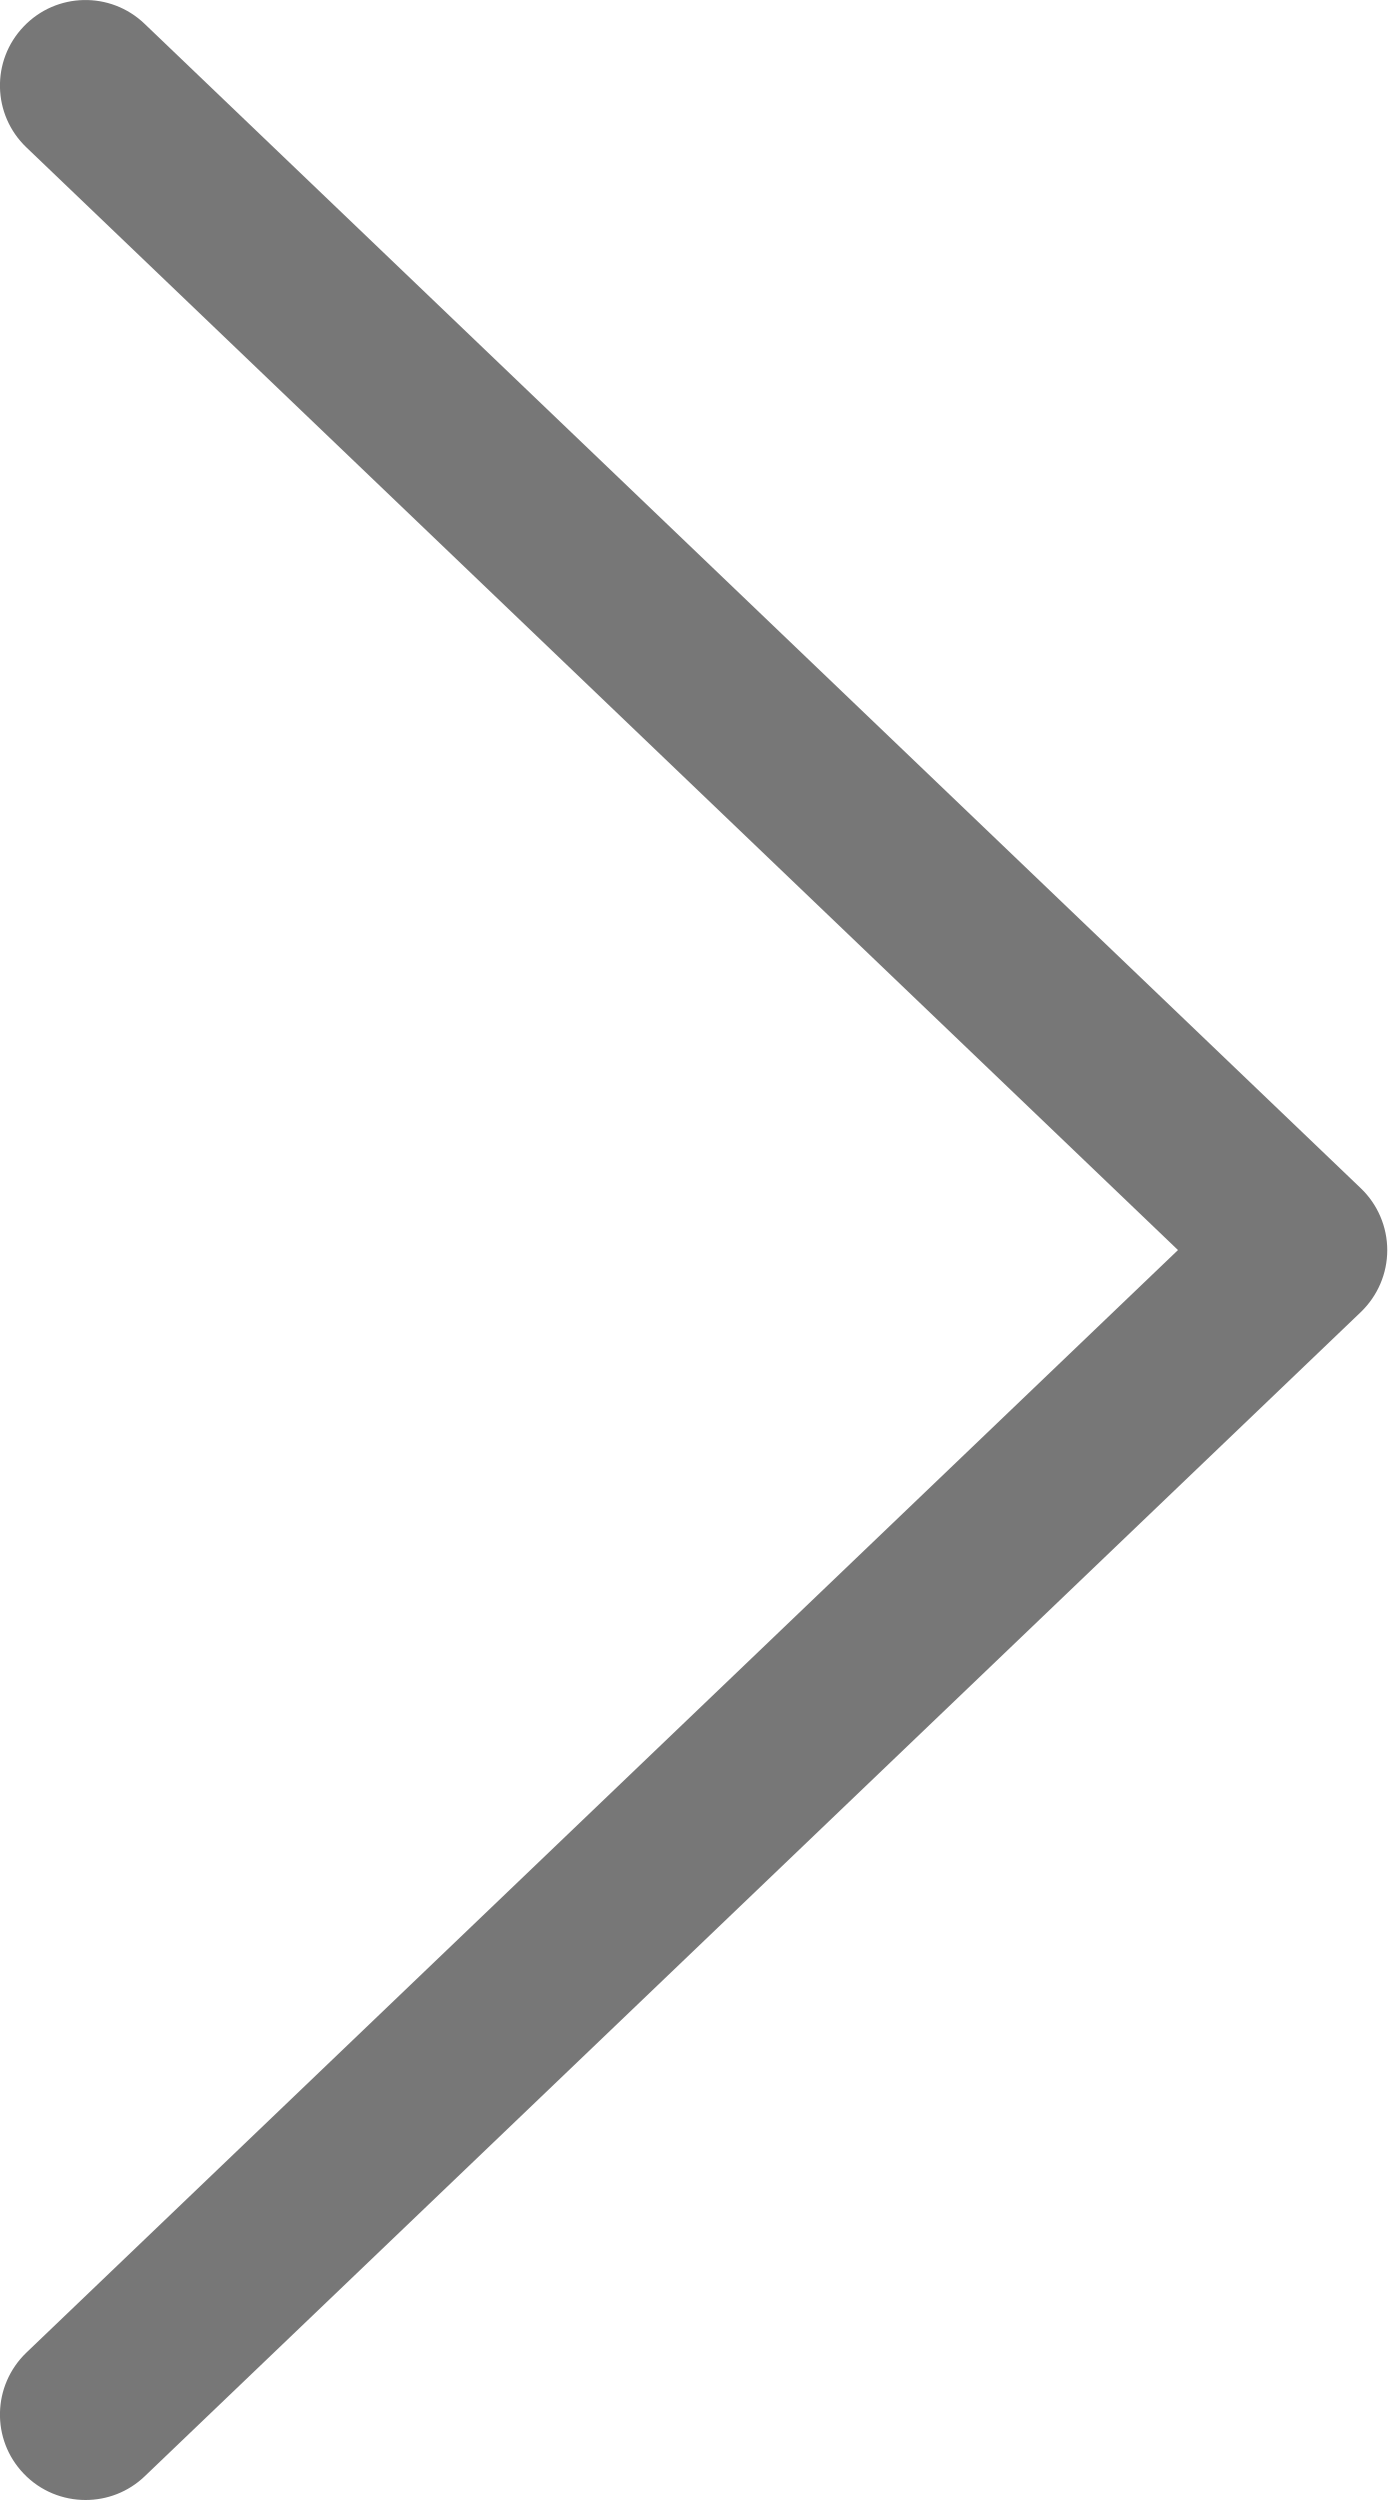
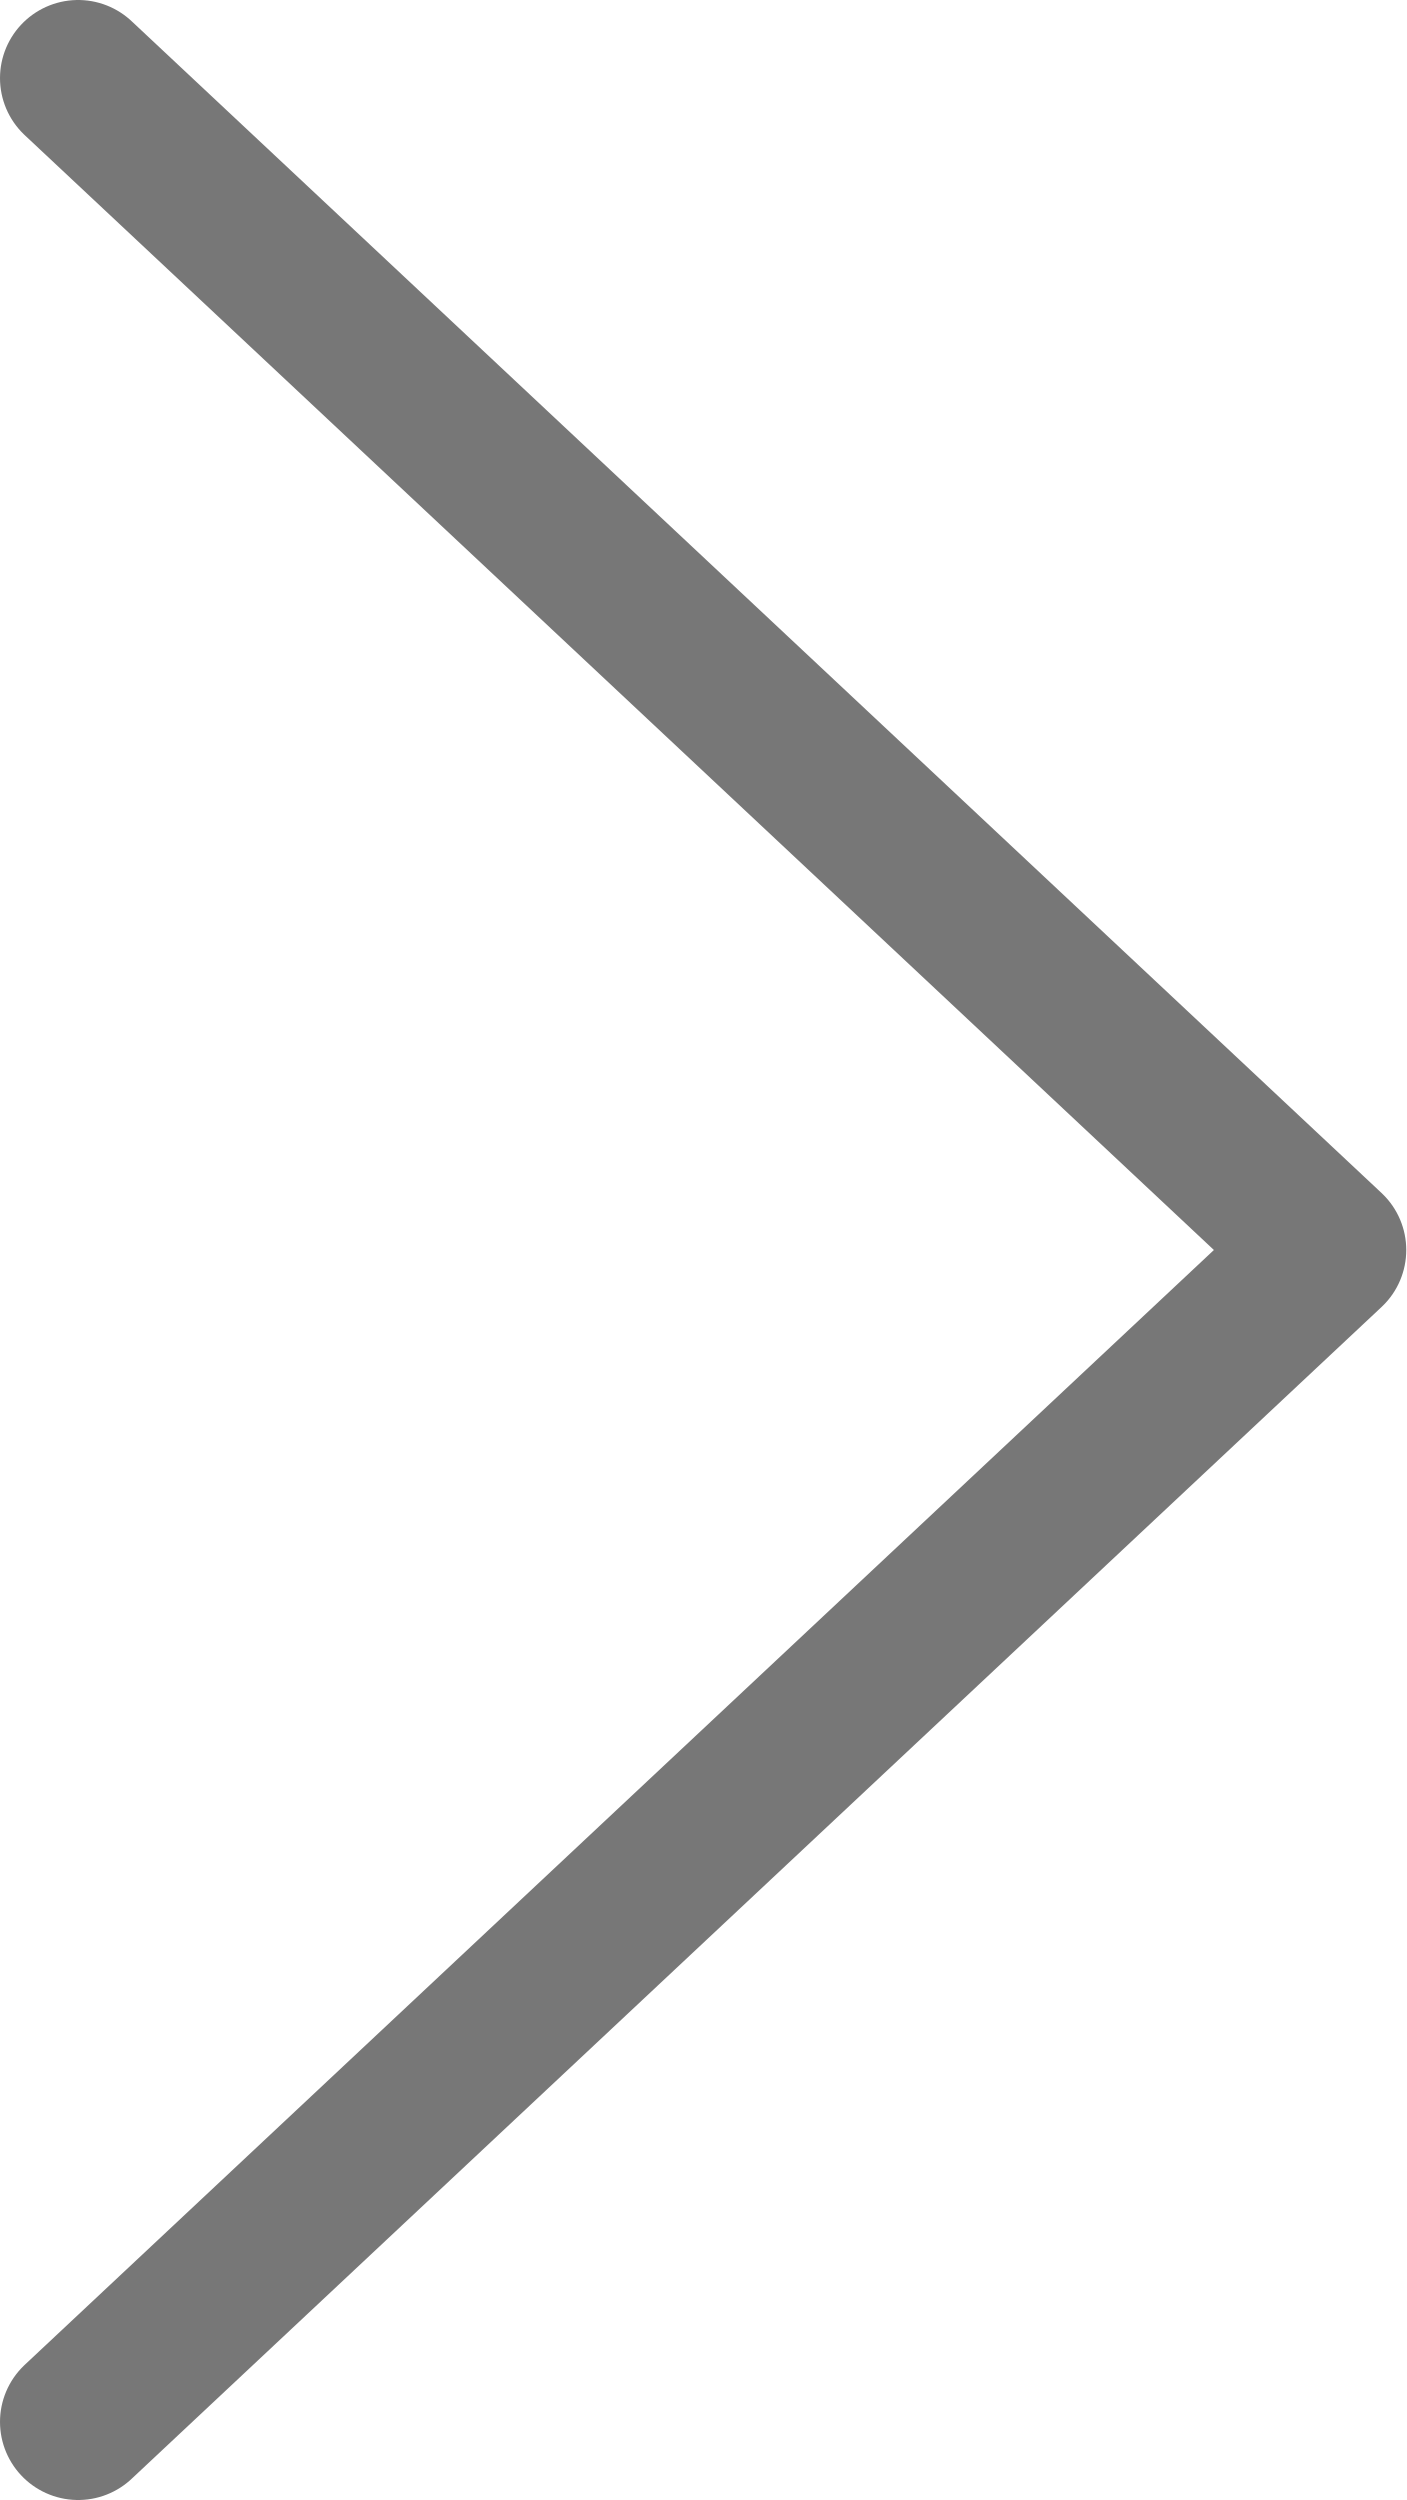
- <svg xmlns="http://www.w3.org/2000/svg" version="1.1" id="Ebene_1" x="0px" y="0px" width="12.165px" height="21.921px" viewBox="0 0 12.165 21.921" enable-background="new 0 0 12.165 21.921" xml:space="preserve">
-   <g>
-     <path fill="#777777" d="M0.75,21.921c-0.197,0-0.395-0.077-0.542-0.231c-0.287-0.299-0.276-0.773,0.023-1.061l10.098-9.668   L0.231,1.292c-0.299-0.286-0.31-0.761-0.023-1.06c0.286-0.3,0.761-0.31,1.06-0.023l10.665,10.211   c0.147,0.141,0.231,0.337,0.231,0.542s-0.084,0.4-0.231,0.542L1.269,21.713C1.124,21.852,0.937,21.921,0.75,21.921z" />
-   </g>
+ <svg xmlns="http://www.w3.org/2000/svg" width="36" height="64" version="1.1" viewBox="0 0 36 64">
+   <path d="m2 2 l32 30 l-32 30" fill="none" stroke="#777" stroke-linejoin="round" stroke-linecap="round" stroke-width="4" />
</svg>
